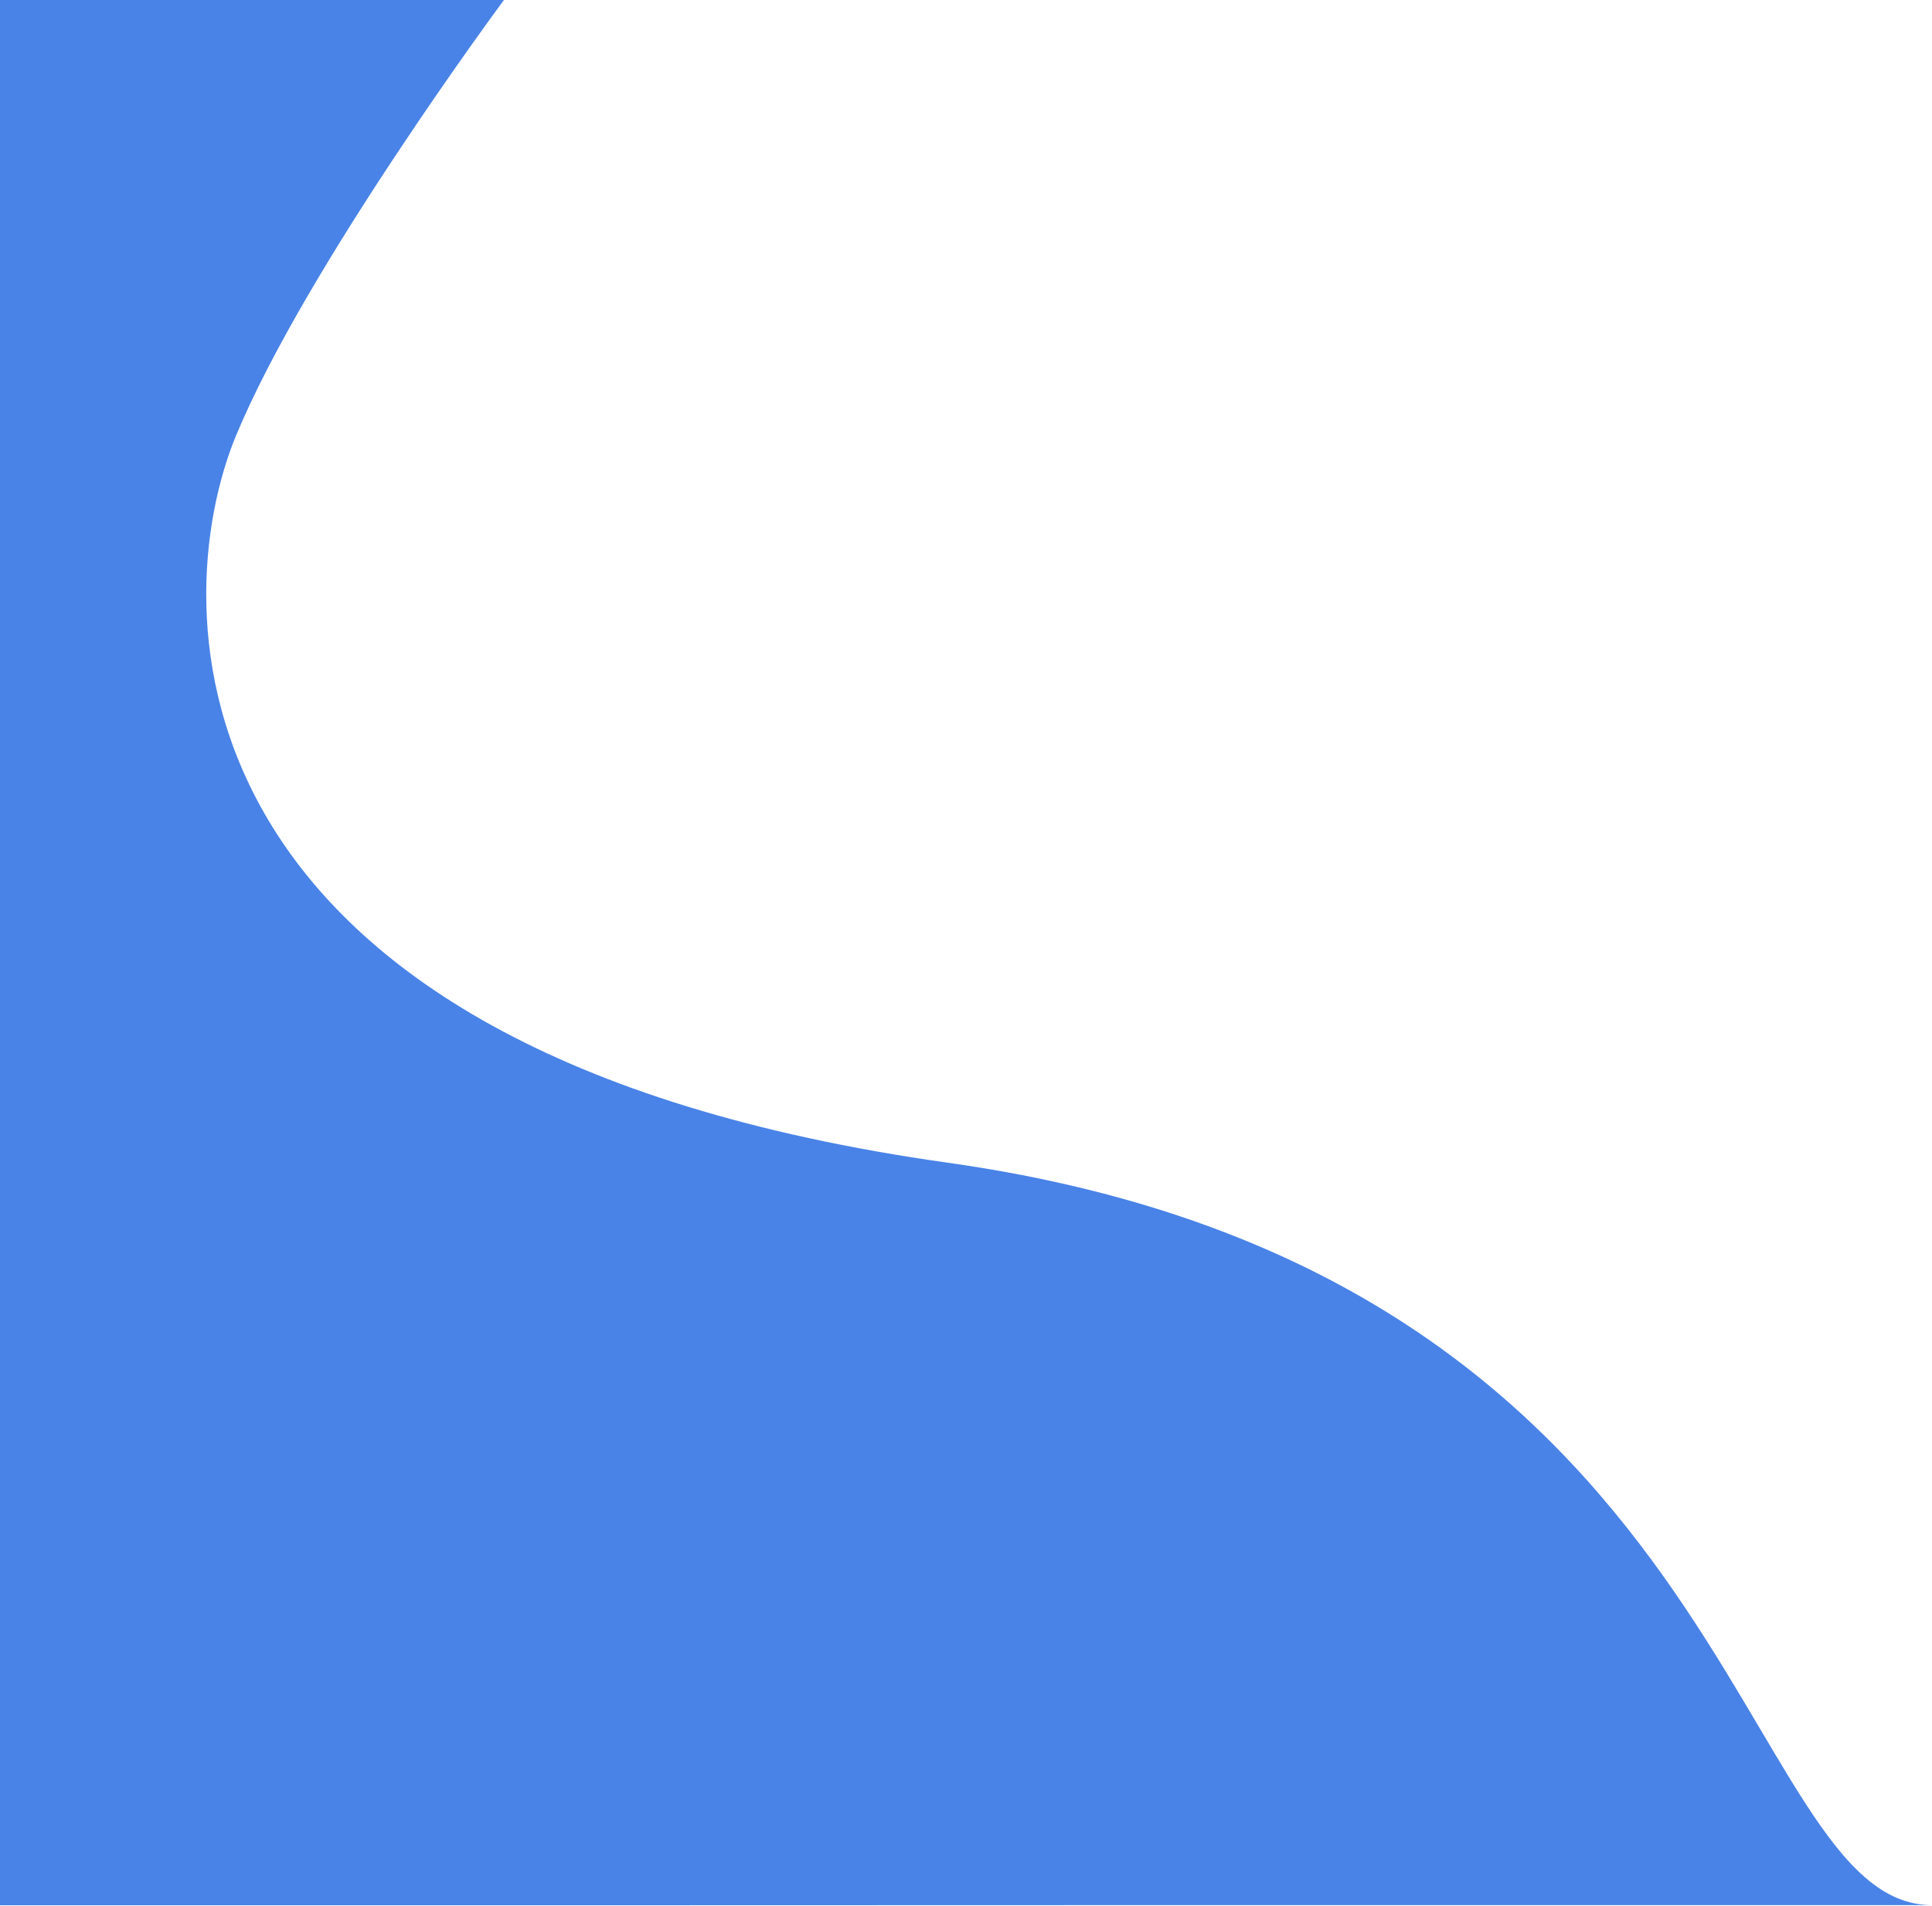
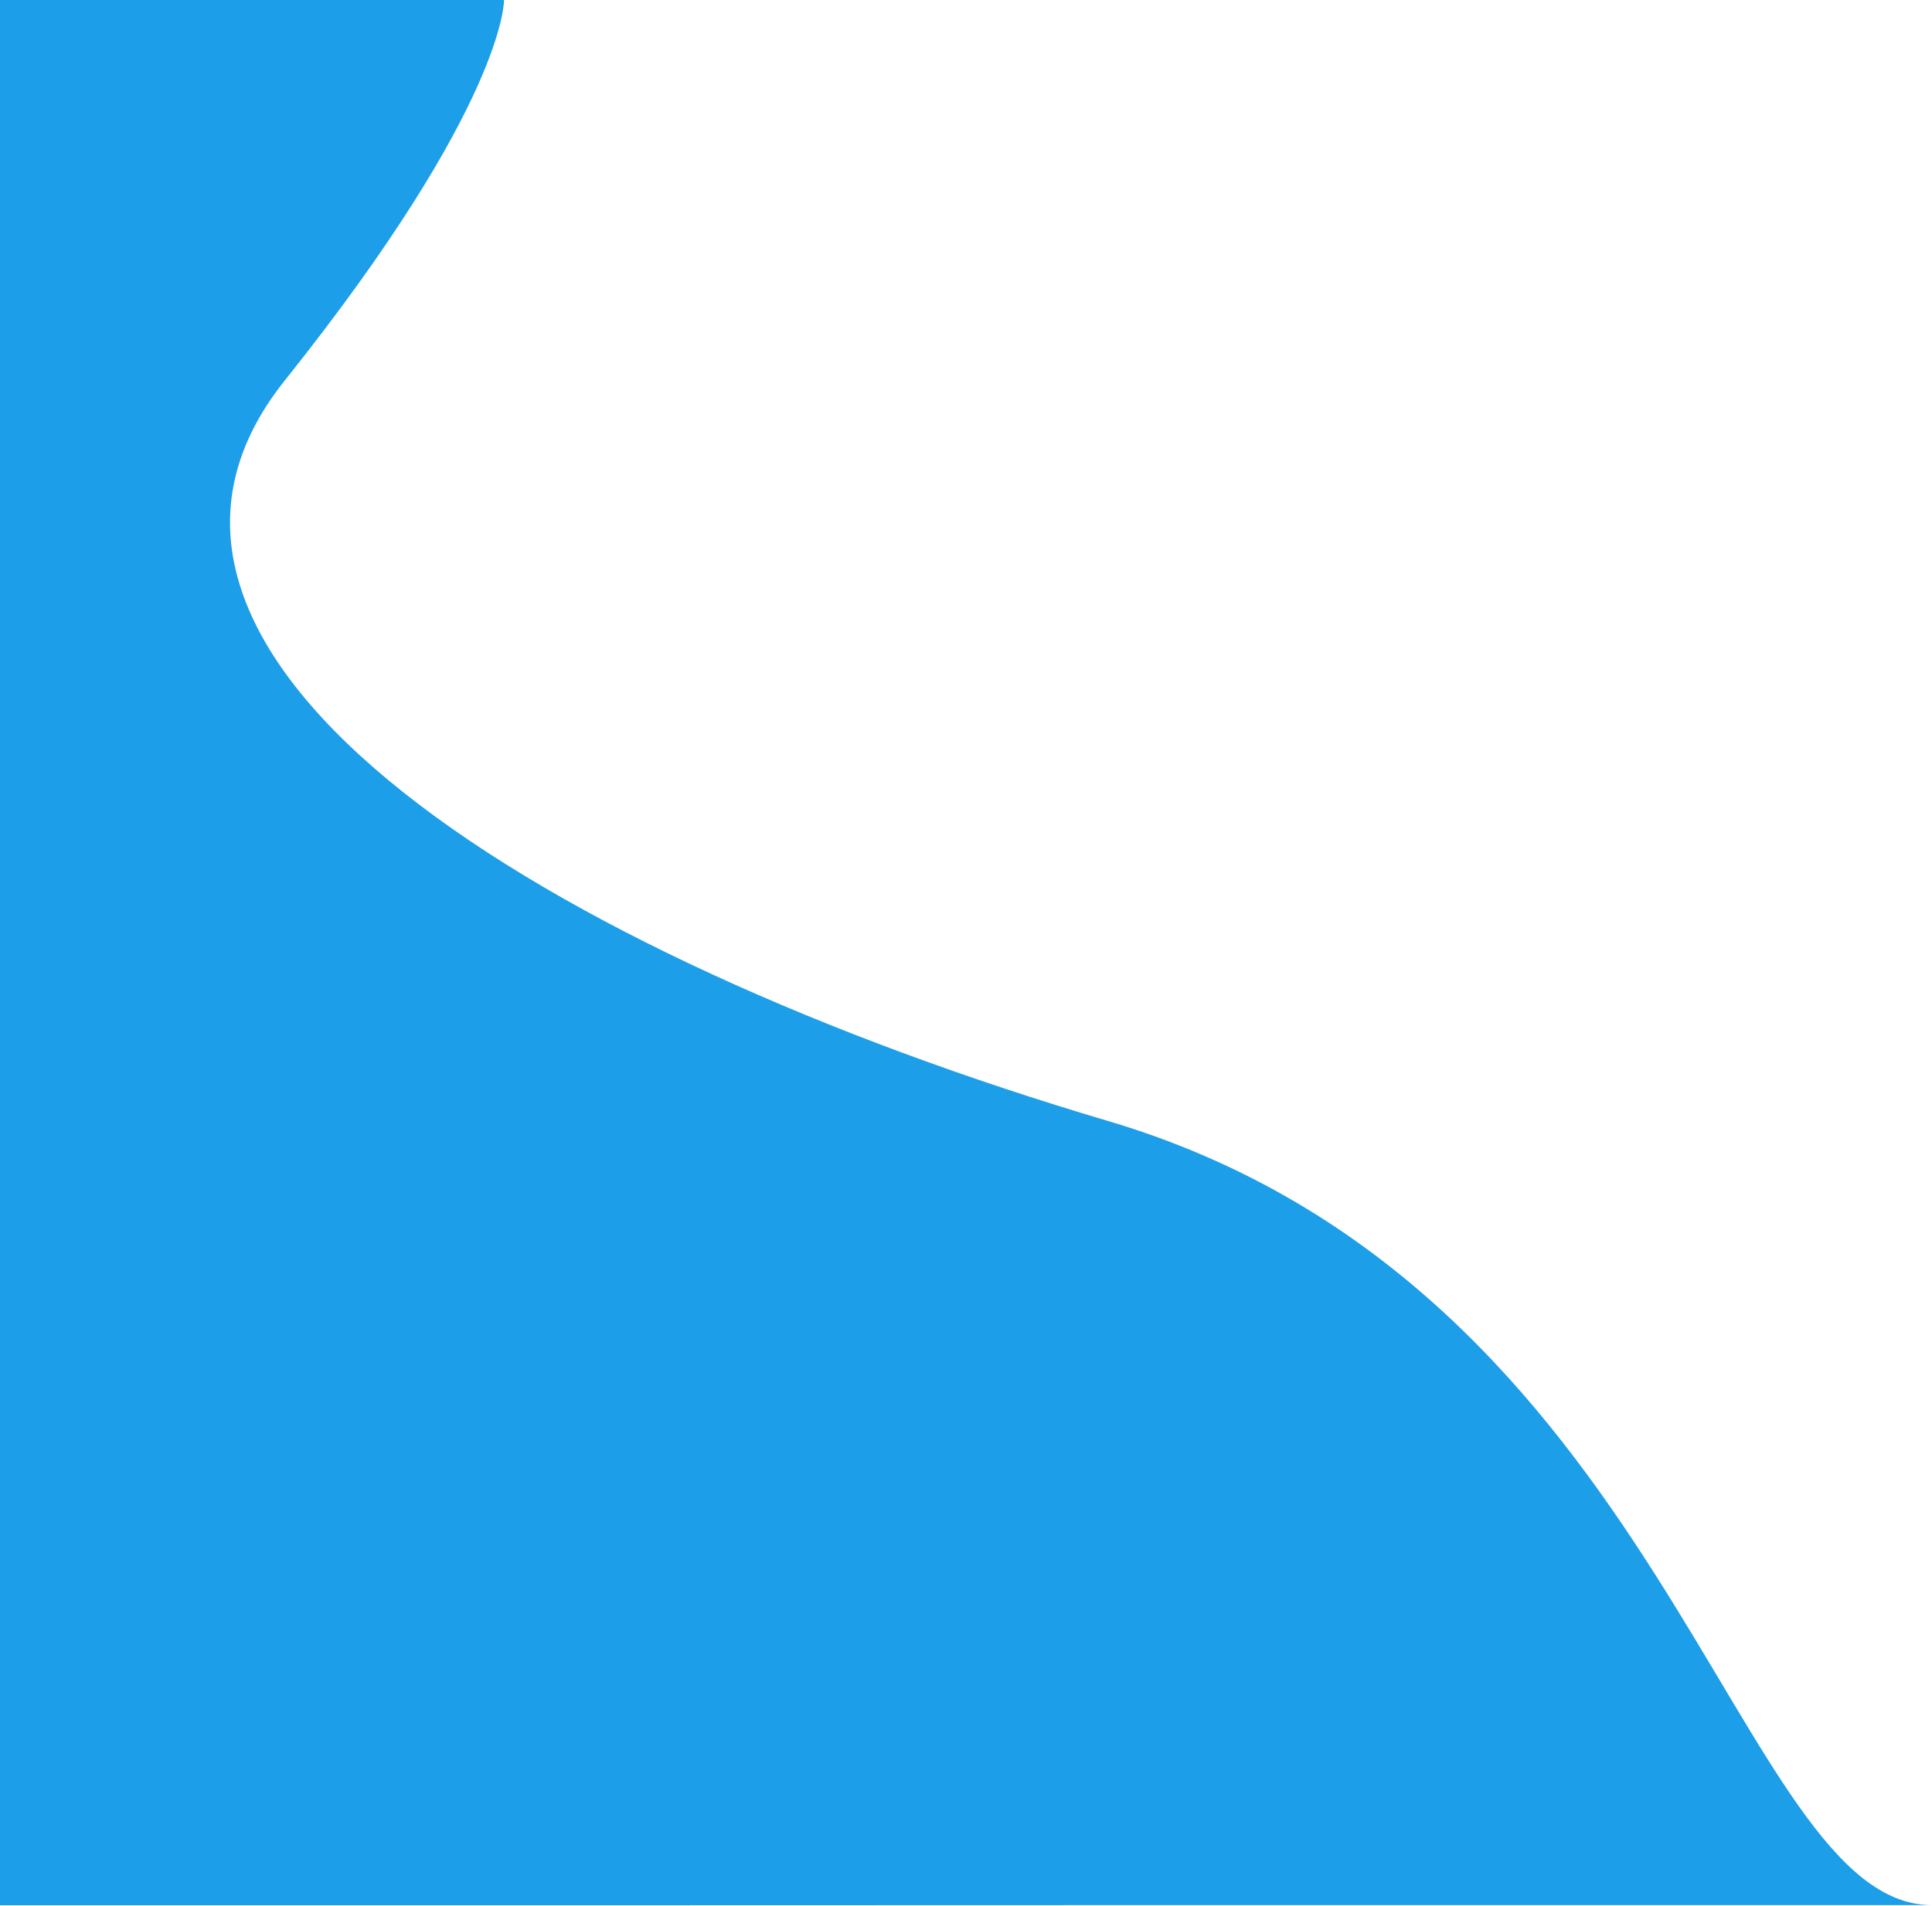
<svg xmlns="http://www.w3.org/2000/svg" width="888" height="876" viewBox="0 0 888 876" fill="none">
-   <path fill-rule="evenodd" clip-rule="evenodd" d="M-3 -0.063H231.678C231.678 -0.063 140.63 122.661 108.496 200.246C76.362 277.83 71.493 483.312 435.683 534.565C799.873 585.817 797.213 875.873 888 875.873H541.727L309.519 875.937H87.788H-3V-0.063Z" fill="#4983E7" />
+   <path fill-rule="evenodd" clip-rule="evenodd" d="M-3 -0.063H231.678C231.678 -0.063 232.652 47.491 130.893 174.918C29.134 302.345 252.127 439.176 509.203 515.349C766.278 591.523 797.213 875.873 888 875.873H541.727L309.519 875.937H87.788H-3V-0.063Z" fill="#1D9EE8" />
</svg>
